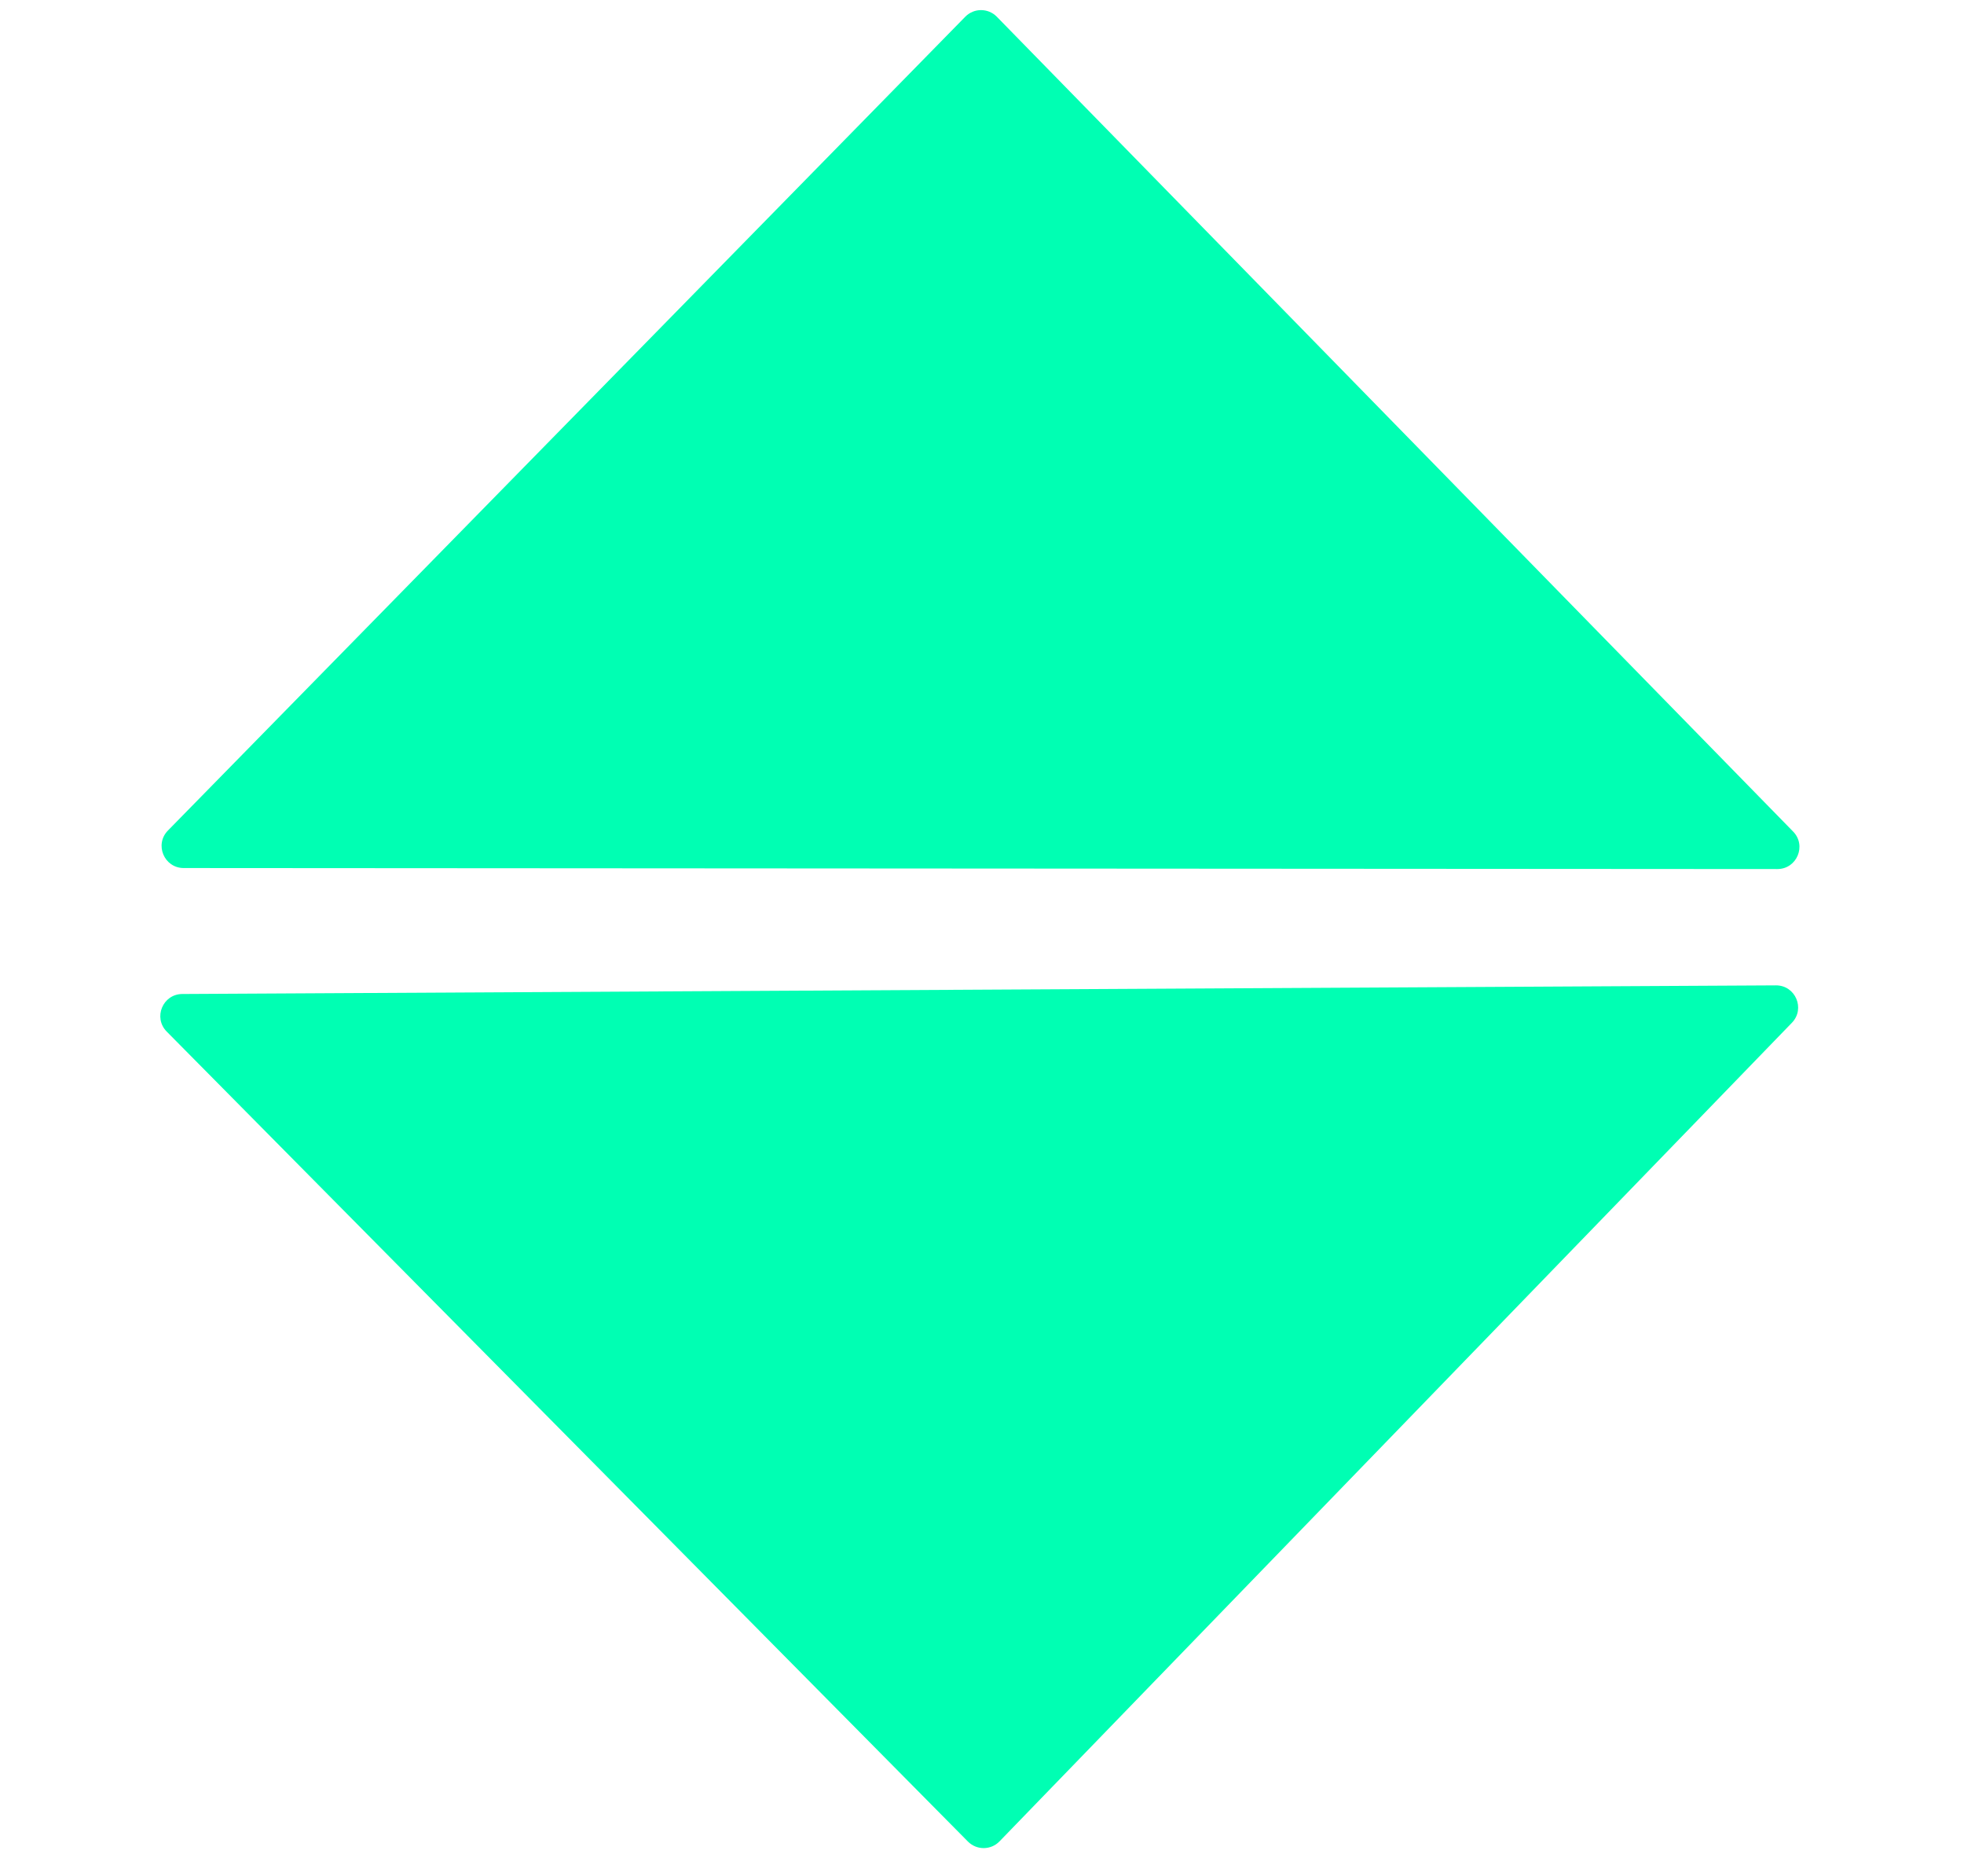
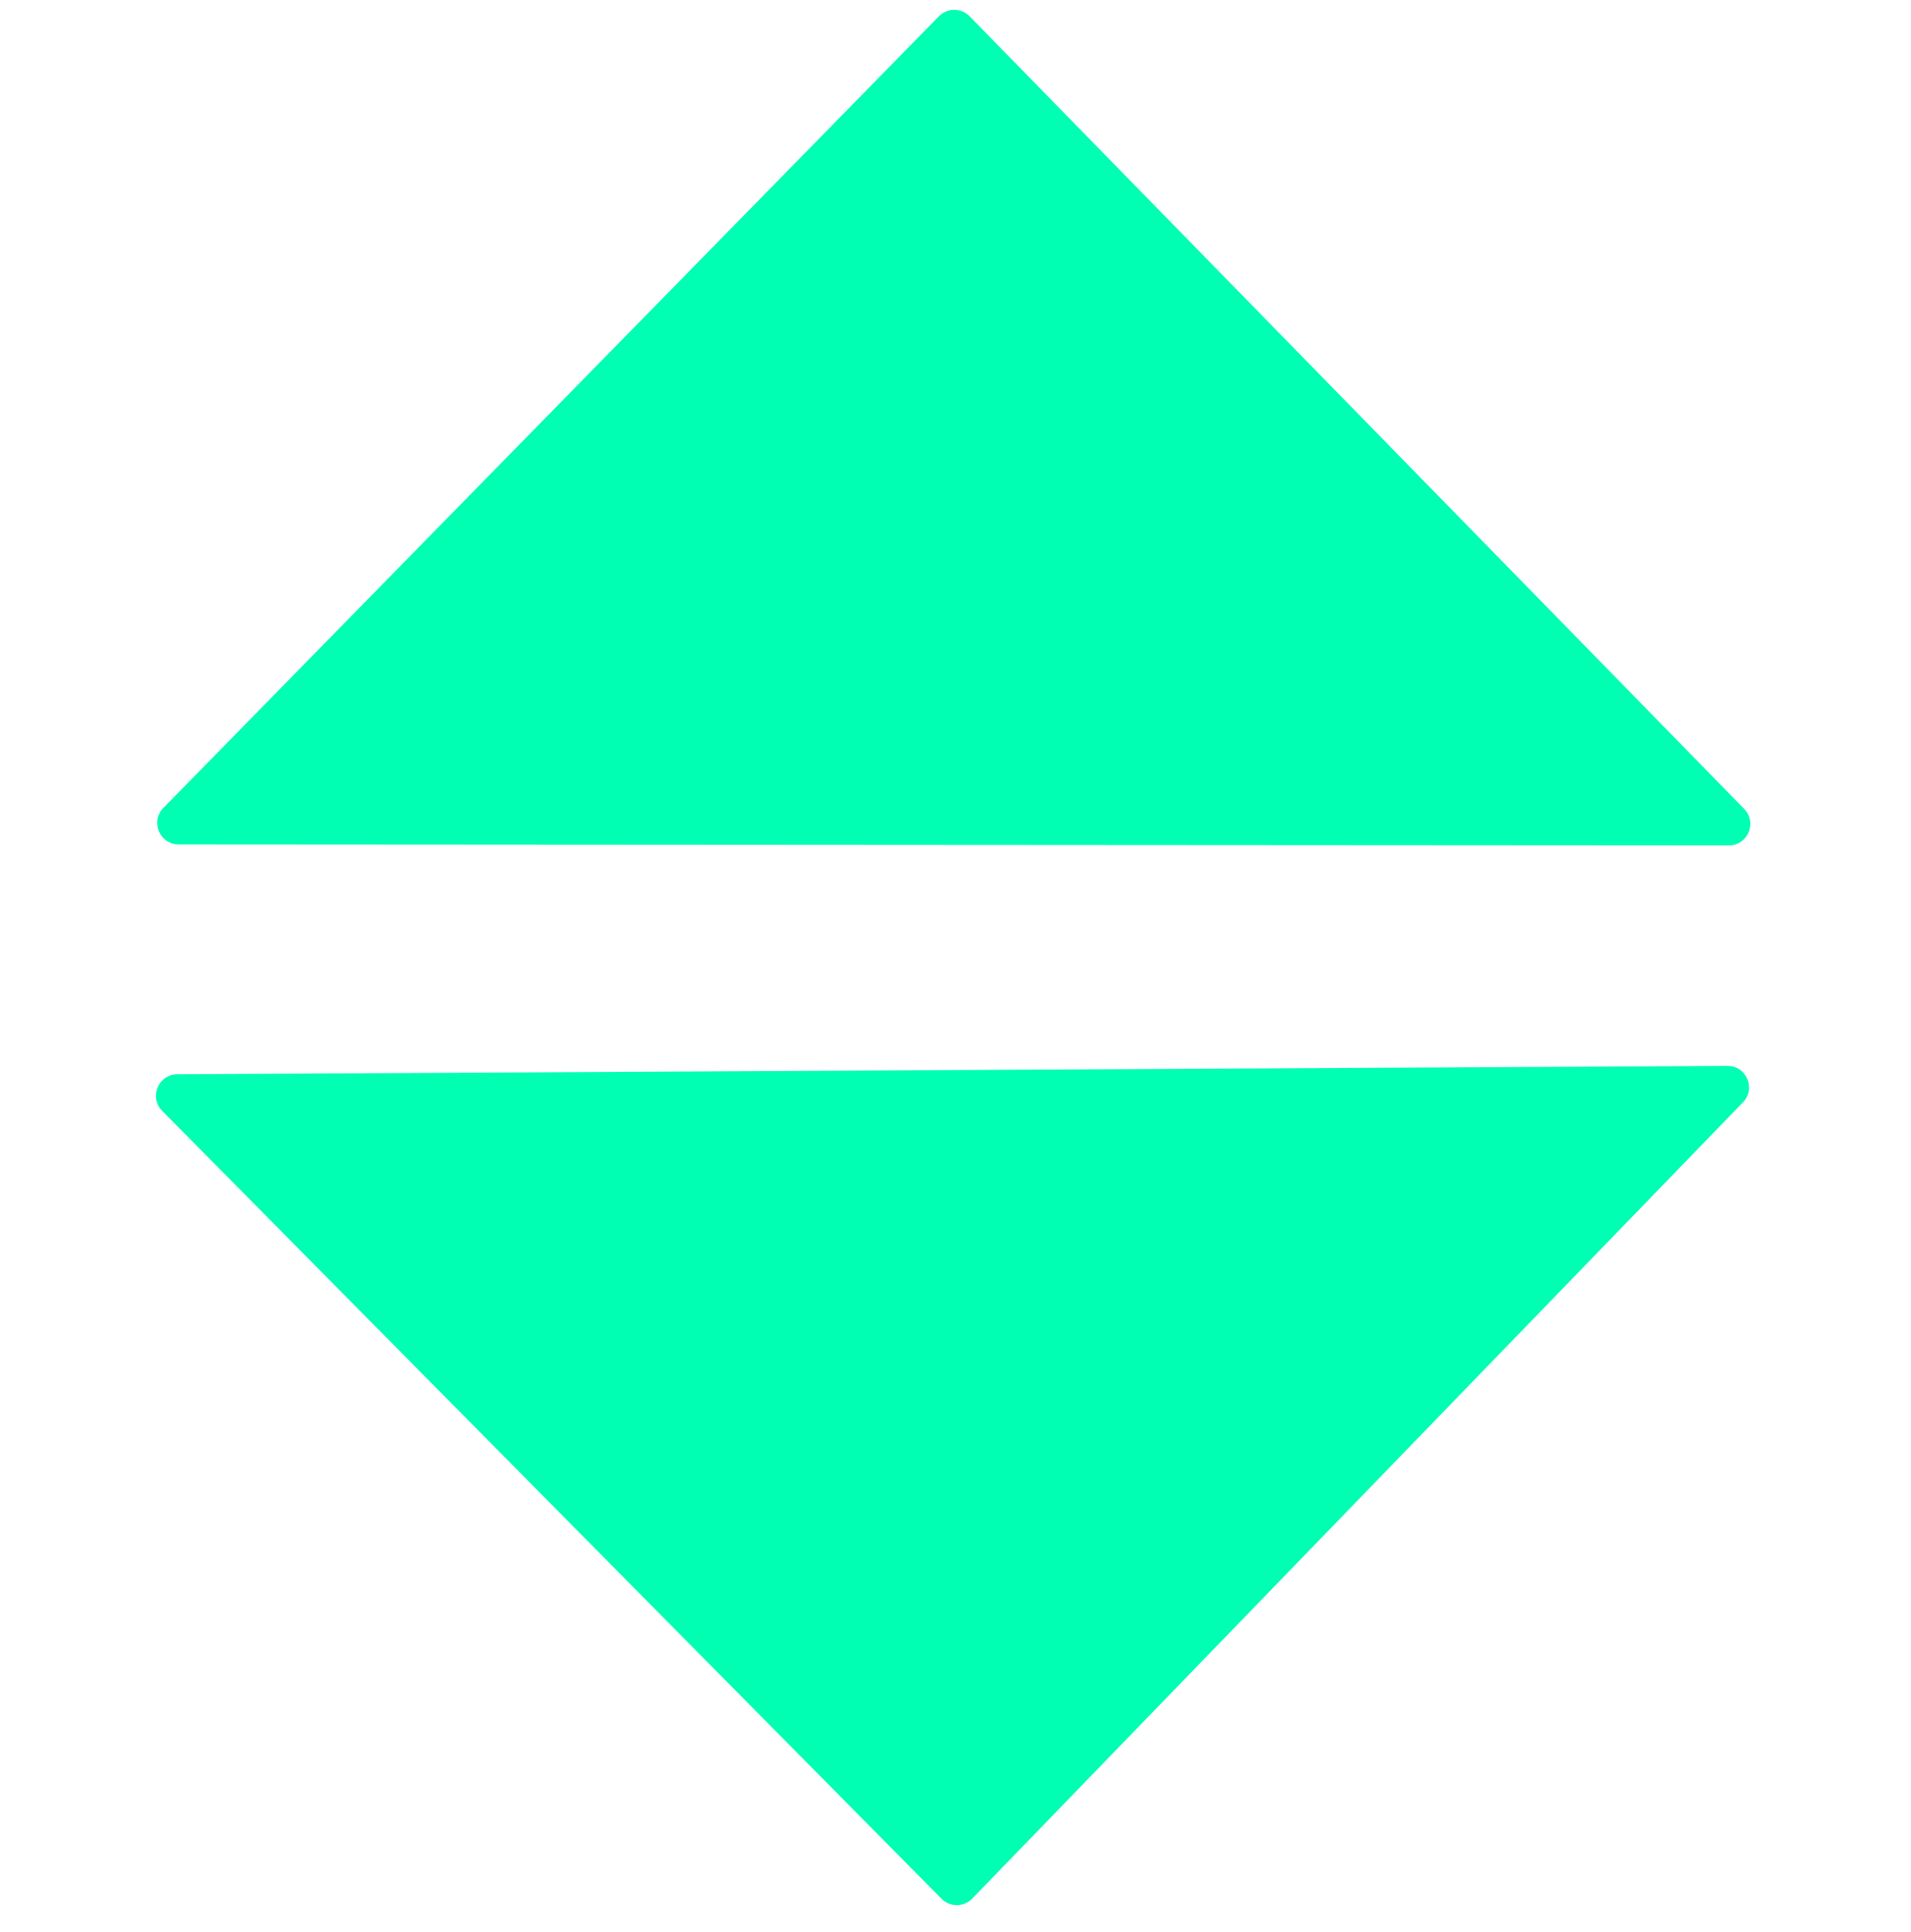
- <svg xmlns="http://www.w3.org/2000/svg" width="89" height="85" viewBox="0 0 89 85" fill="none">
+ <svg xmlns="http://www.w3.org/2000/svg" width="89" height="90" viewBox="0 0 89 90" fill="none">
  <path d="M43.742 0.758C44.135 0.358 44.78 0.358 45.172 0.759L81.257 37.683C81.876 38.316 81.426 39.383 80.541 39.382L8.324 39.336C7.438 39.335 6.99 38.269 7.61 37.636L43.742 0.758Z" fill="#00FFB3" />
-   <path d="M43.863 83.452C44.258 83.85 44.903 83.847 45.293 83.444L81.201 46.348C81.817 45.712 81.362 44.648 80.477 44.653L8.261 45.044C7.375 45.049 6.932 46.117 7.555 46.747L43.863 83.452Z" fill="#00FFB3" />
+   <path d="M43.863 88.452C44.258 88.85 44.903 88.847 45.293 88.444L81.201 51.348C81.817 50.712 81.362 49.648 80.477 49.653L8.261 50.044C7.375 50.049 6.932 51.117 7.555 51.747L43.863 88.452Z" fill="#00FFB3" />
</svg>
